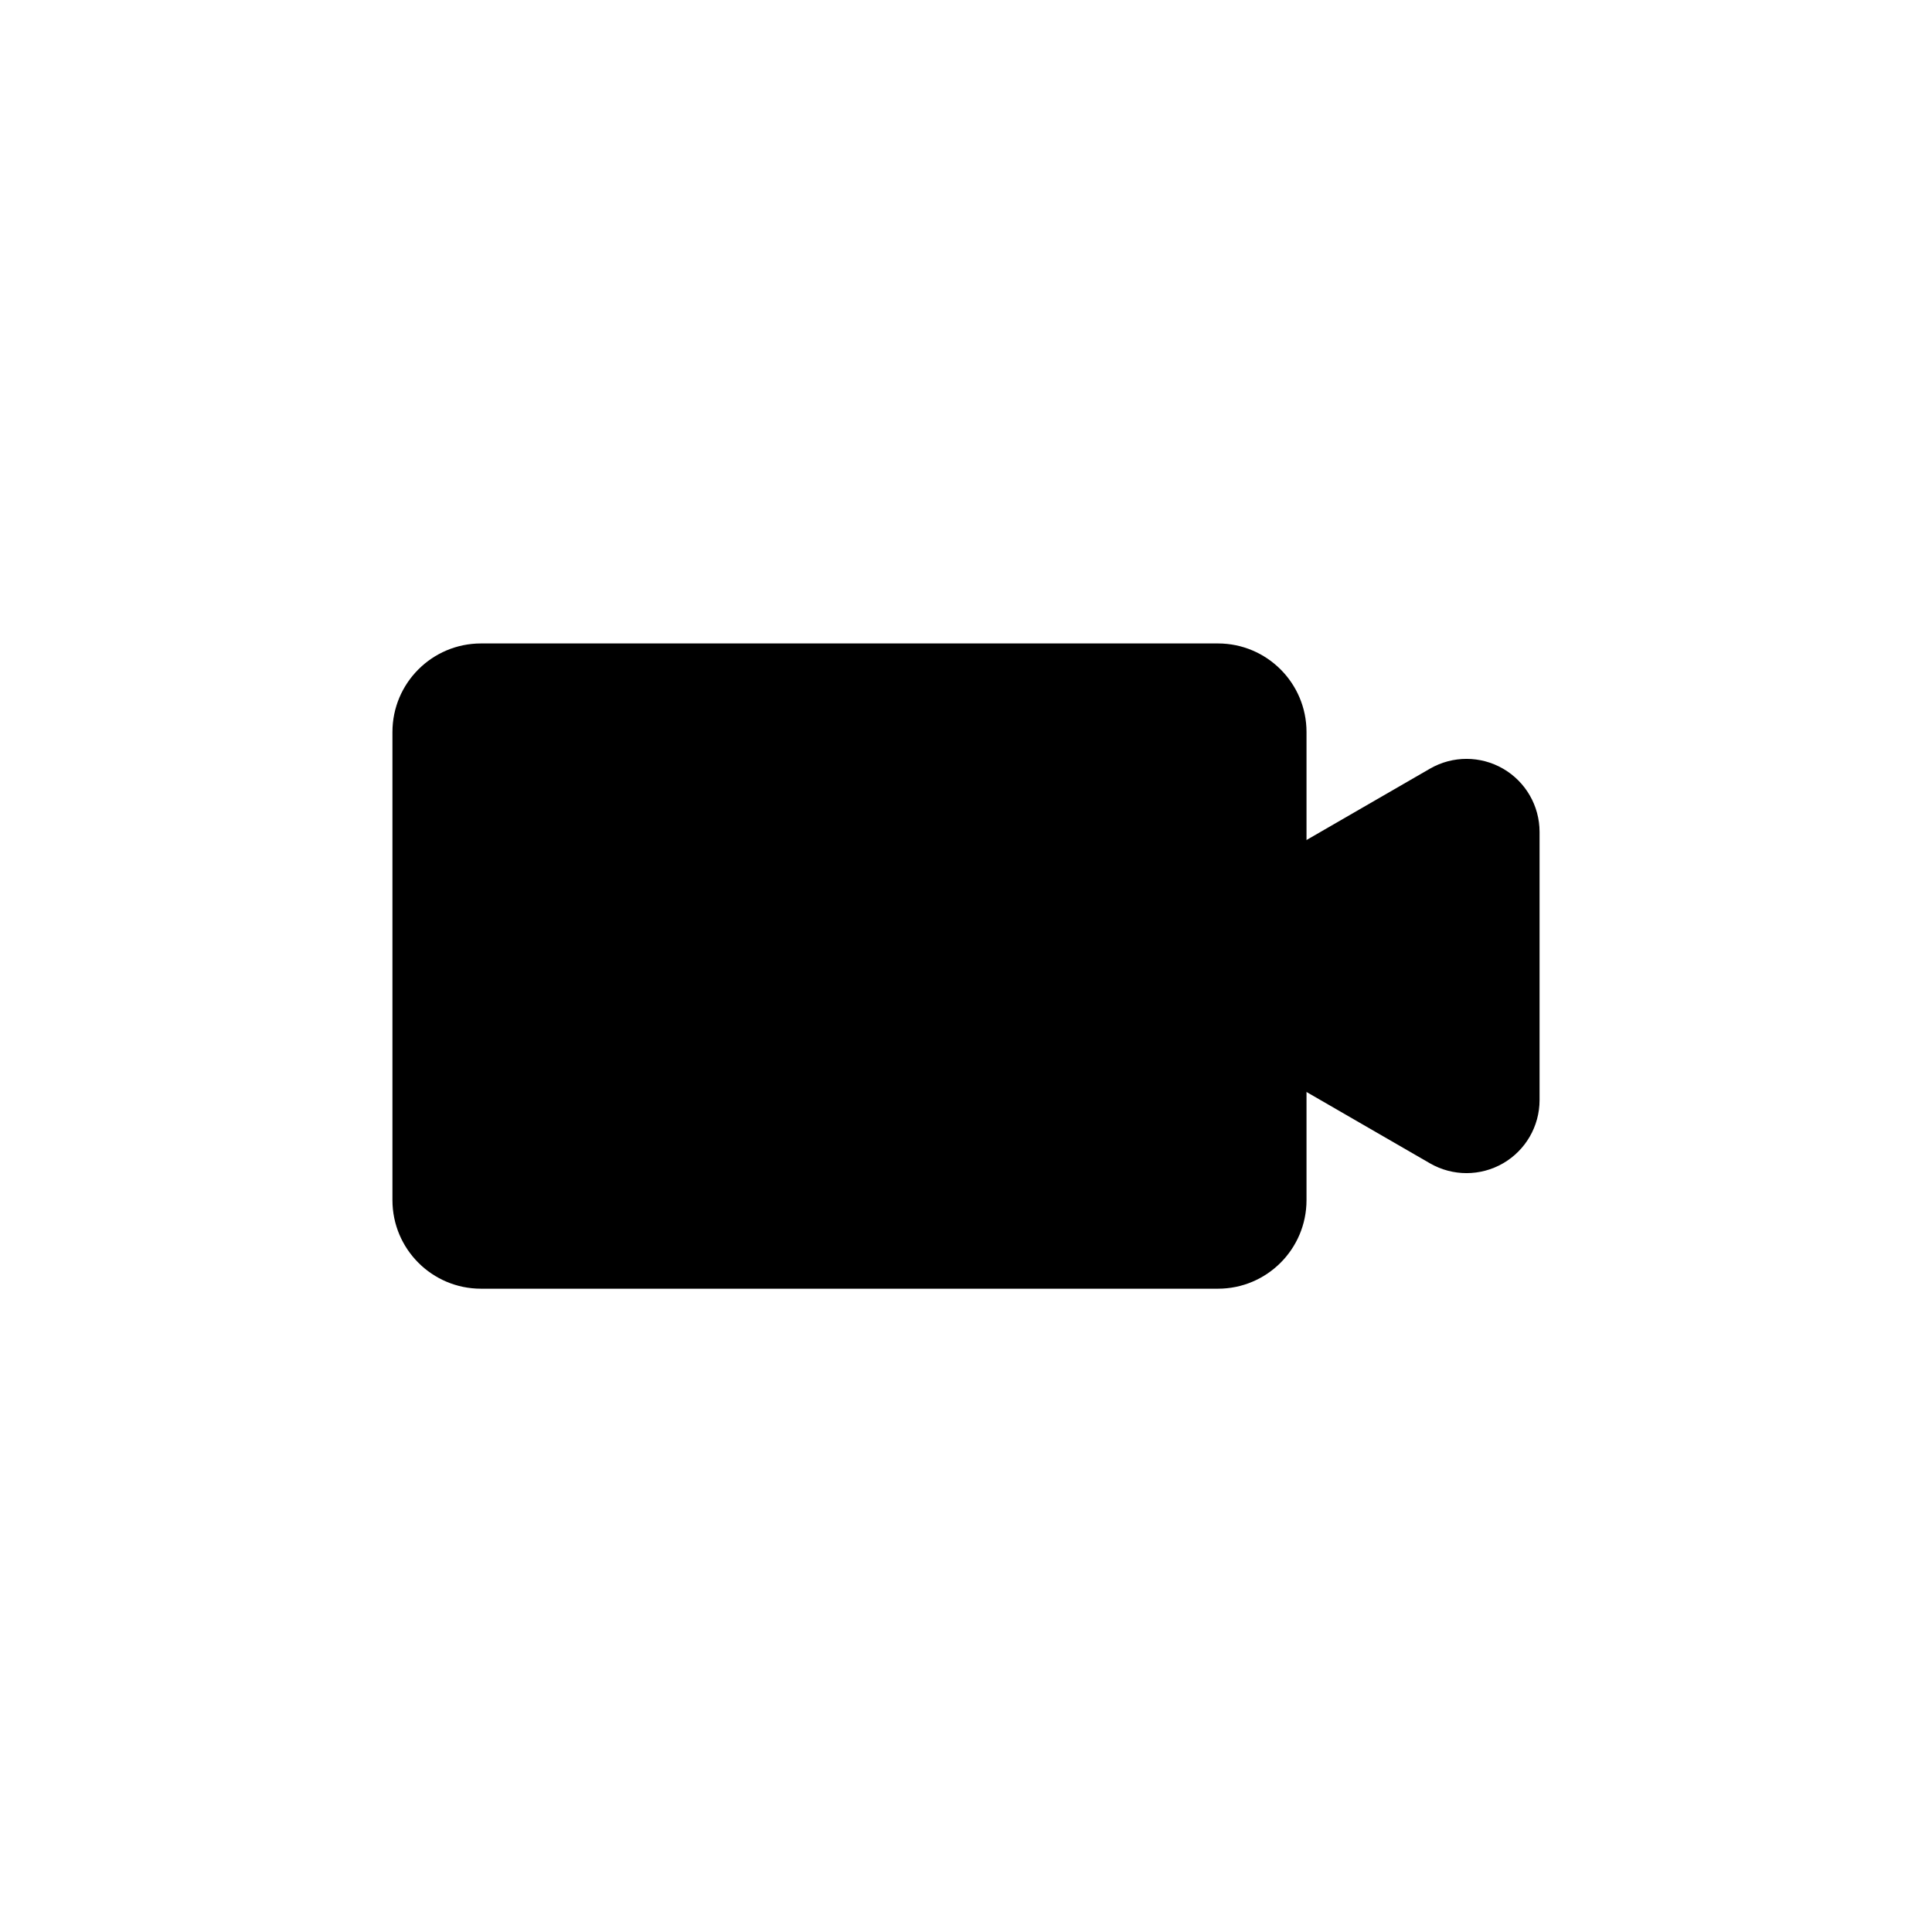
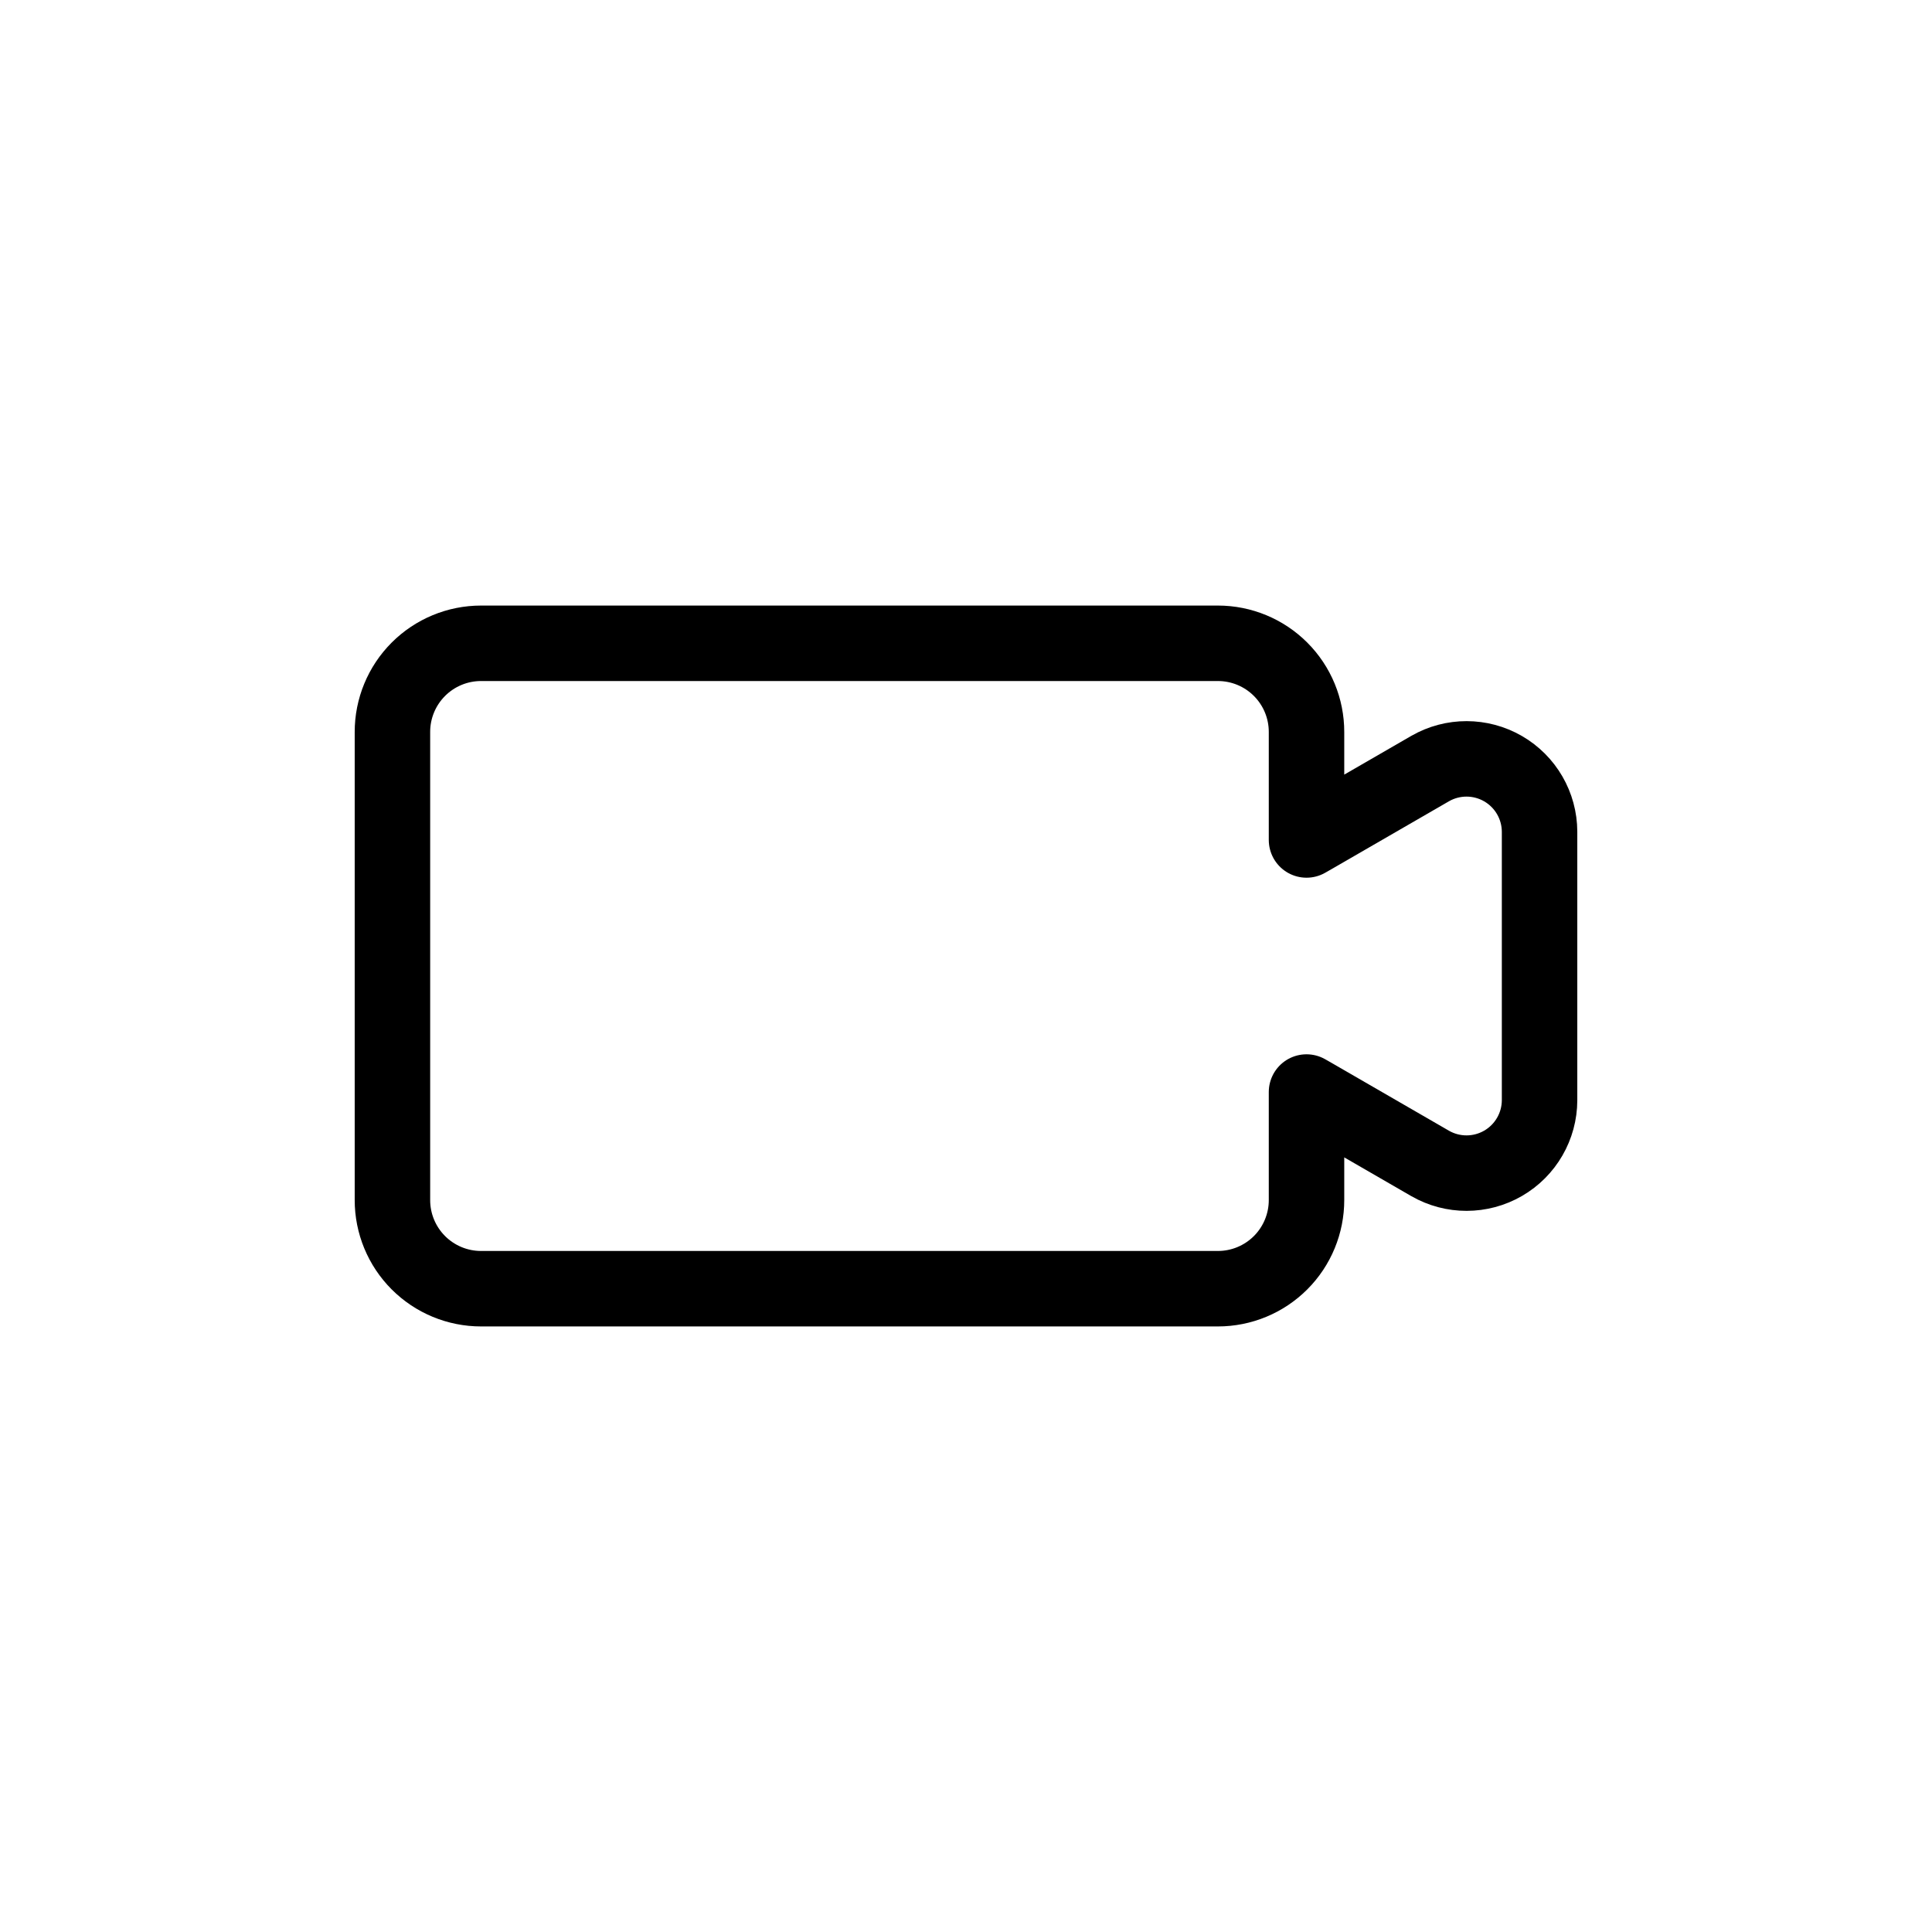
<svg xmlns="http://www.w3.org/2000/svg" viewBox="0 0 128 128">
-   <rect x="26" y="42.63" width="60.56" height="42.75" rx="5.87" />
-   <path d="M79.35,68.19a4.84,4.84,0,0,1,0-8.38l7.7-4.44,7.7-4.45A4.84,4.84,0,0,1,102,55.11V72.89a4.84,4.84,0,0,1-7.25,4.19l-7.7-4.45Z" />
+   <defs>
+     <style>.a{fill:none;stroke:#000;stroke-linejoin:round;stroke-width:5px;}</style>
+   </defs>
+   <path class="a" d="M94.75,50.92l-7.7,4.45-.49.28V48.5a5.87,5.87,0,0,0-5.87-5.88H31.87A5.87,5.87,0,0,0,26,48.5v31a5.87,5.87,0,0,0,5.87,5.88H80.69a5.87,5.87,0,0,0,5.87-5.88V72.35l.49.28,7.7,4.45A4.84,4.84,0,0,0,102,72.89V55.11A4.84,4.84,0,0,0,94.75,50.92Z" />
</svg>
